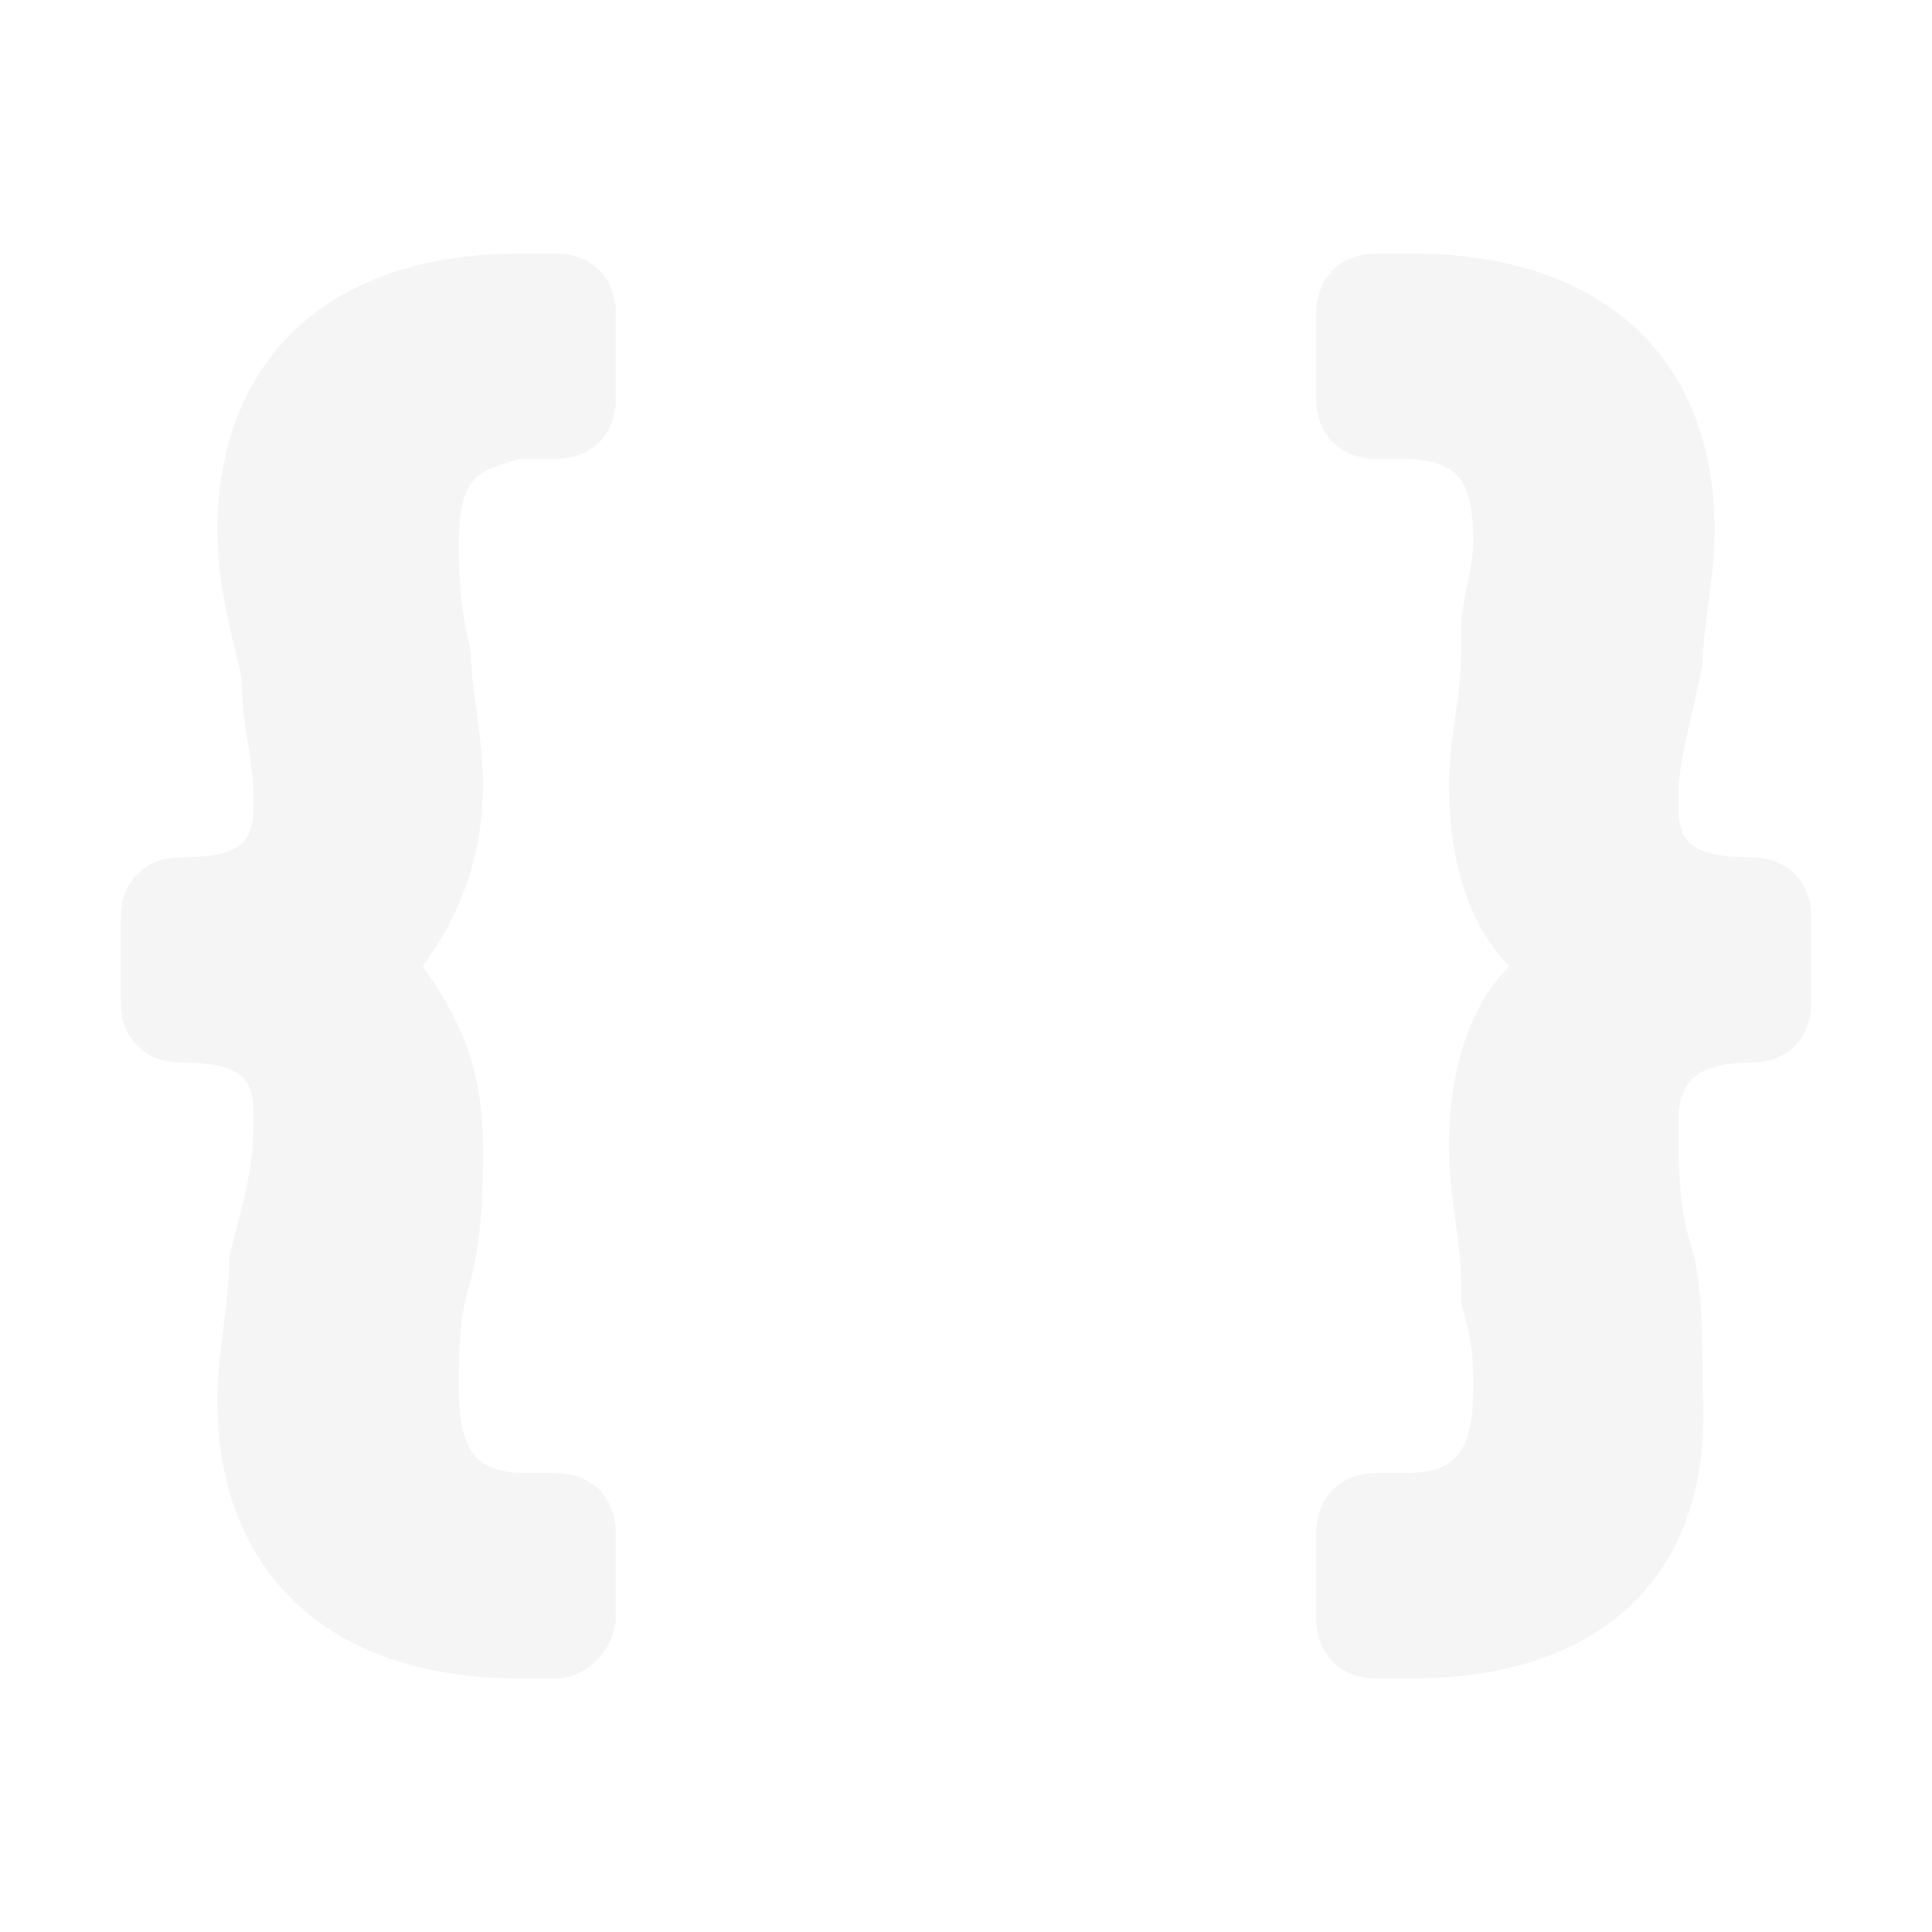
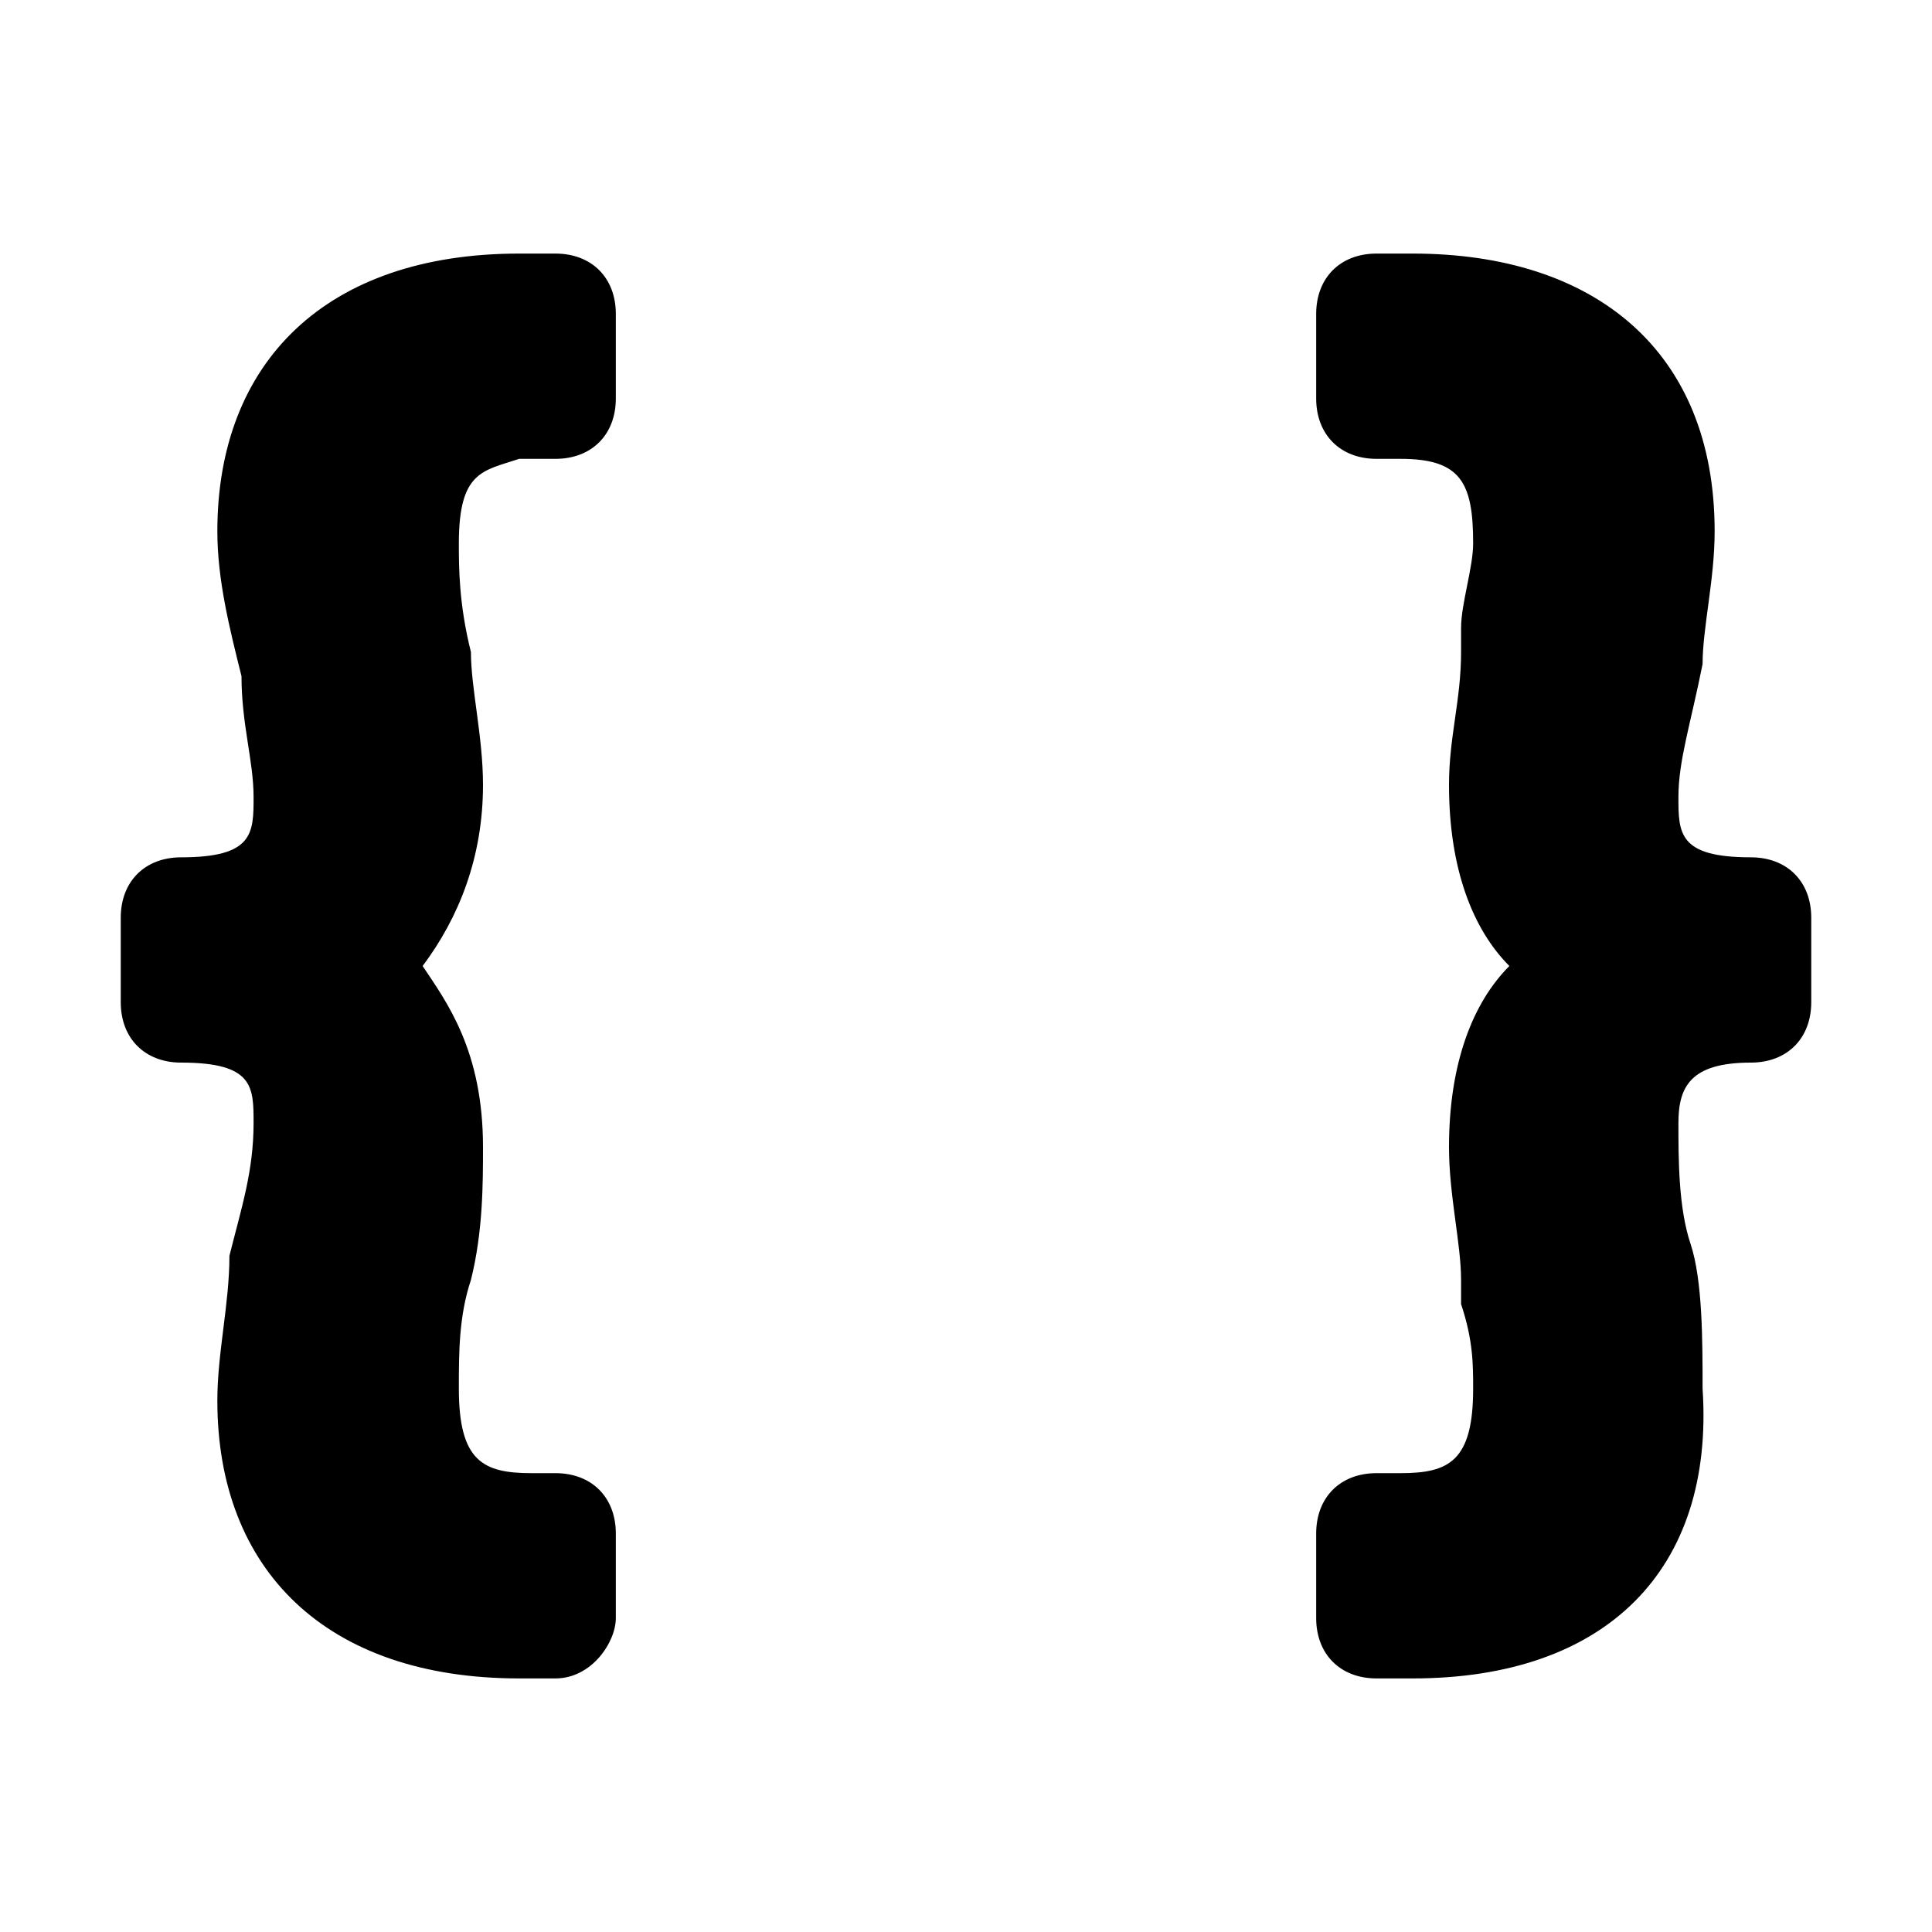
- <svg xmlns="http://www.w3.org/2000/svg" height="16" width="16" viewBox="0 0 16 16" fill="whitesmoke">
+ <svg xmlns="http://www.w3.org/2000/svg" height="16" width="16" viewBox="0 0 16 16">
  <path d="M4.6 13.9h-.3c-1.6 0-2.5-.9-2.5-2.3 0-.4.1-.8.1-1.2.1-.4.2-.7.2-1.1 0-.3 0-.5-.6-.5-.3 0-.5-.2-.5-.5v-.7c0-.3.2-.5.5-.5.6 0 .6-.2.6-.5S2 6 2 5.6c-.1-.4-.2-.8-.2-1.2 0-1.4.9-2.3 2.5-2.3h.3c.3 0 .5.2.5.5v.7c0 .3-.2.5-.5.5h-.3c-.3.1-.5.1-.5.7 0 .2 0 .5.1.9 0 .3.1.7.1 1.1 0 .6-.2 1.1-.5 1.5.2.3.5.7.5 1.5 0 .3 0 .7-.1 1.1-.1.3-.1.6-.1.9 0 .6.2.7.6.7h.2c.3 0 .5.2.5.5v.7c0 .2-.2.5-.5.5zM11.7 13.9h-.3c-.3 0-.5-.2-.5-.5v-.7c0-.3.2-.5.5-.5h.2c.4 0 .6-.1.6-.7 0-.2 0-.4-.1-.7v-.2c0-.3-.1-.7-.1-1.1 0-.7.2-1.2.5-1.5-.3-.3-.5-.8-.5-1.5 0-.4.1-.7.1-1.1v-.2c0-.2.1-.5.1-.7 0-.5-.1-.7-.6-.7h-.2c-.3 0-.5-.2-.5-.5v-.7c0-.3.2-.5.5-.5h.3c1.5 0 2.5.8 2.5 2.3 0 .4-.1.8-.1 1.1-.1.5-.2.8-.2 1.1 0 .3 0 .5.6.5.3 0 .5.2.5.5v.7c0 .3-.2.5-.5.5-.5 0-.6.2-.6.5s0 .7.1 1c.1.3.1.8.1 1.2.1 1.5-.8 2.4-2.4 2.4z" />
</svg>
